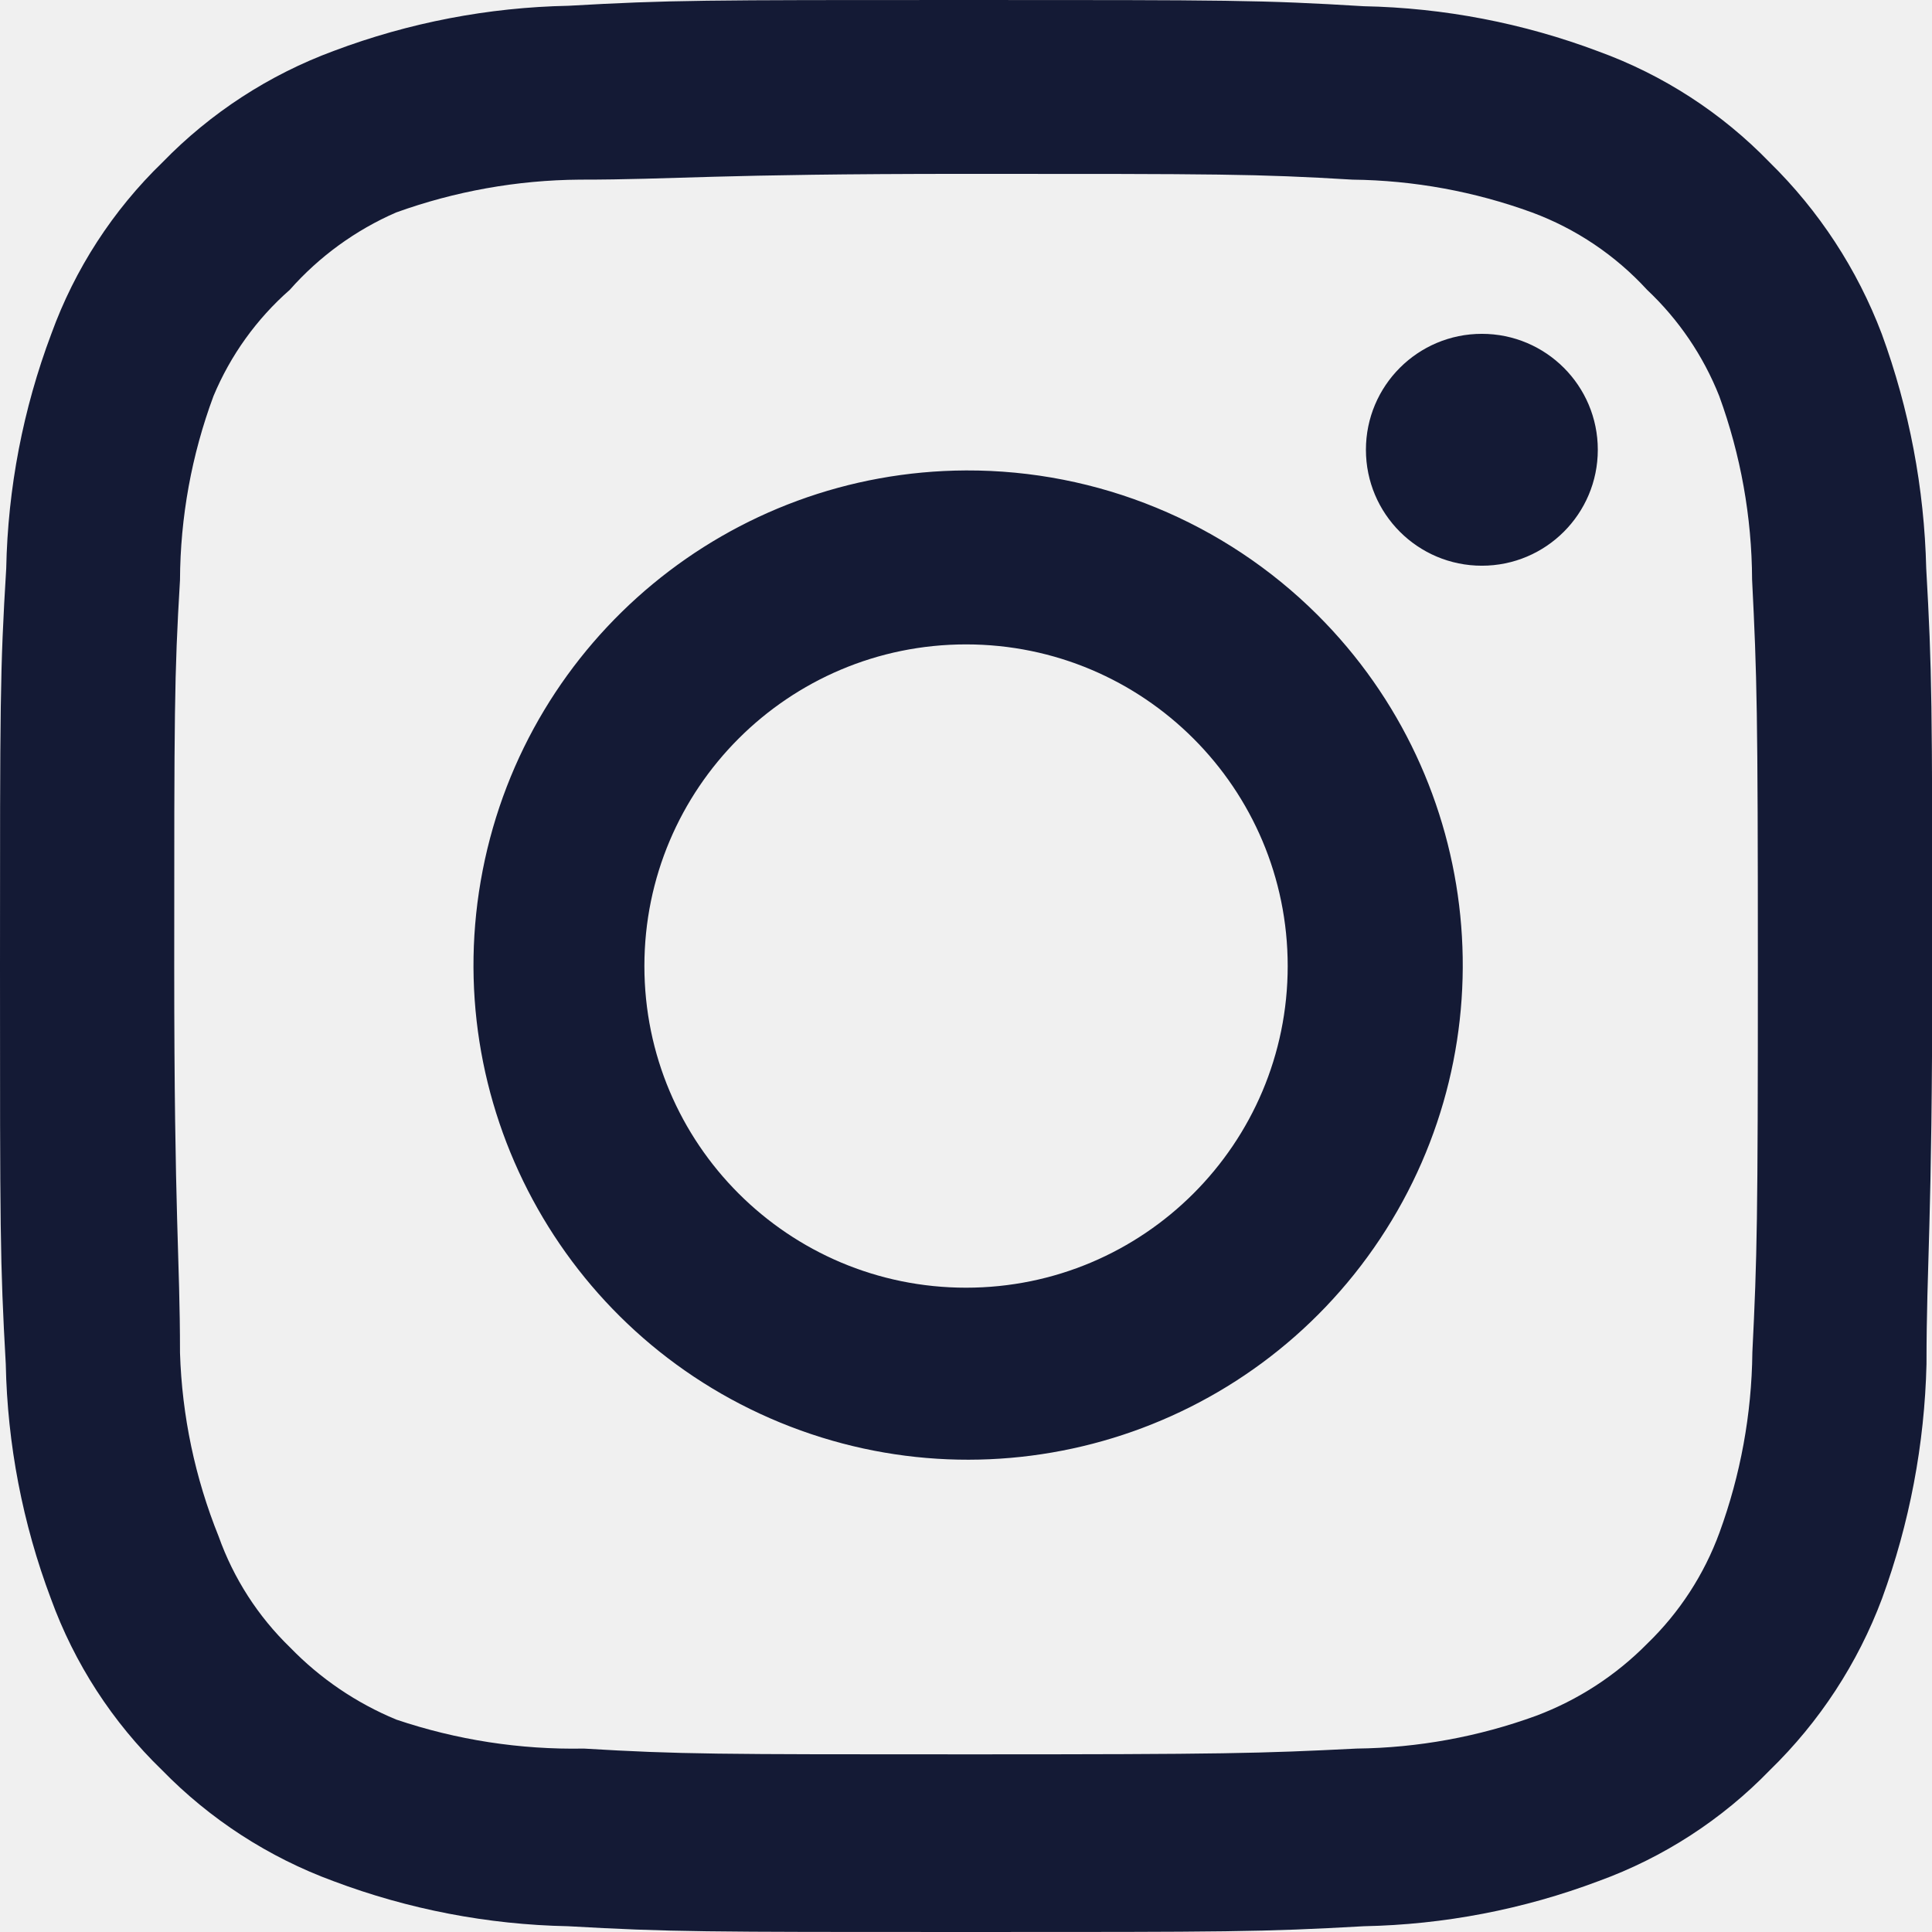
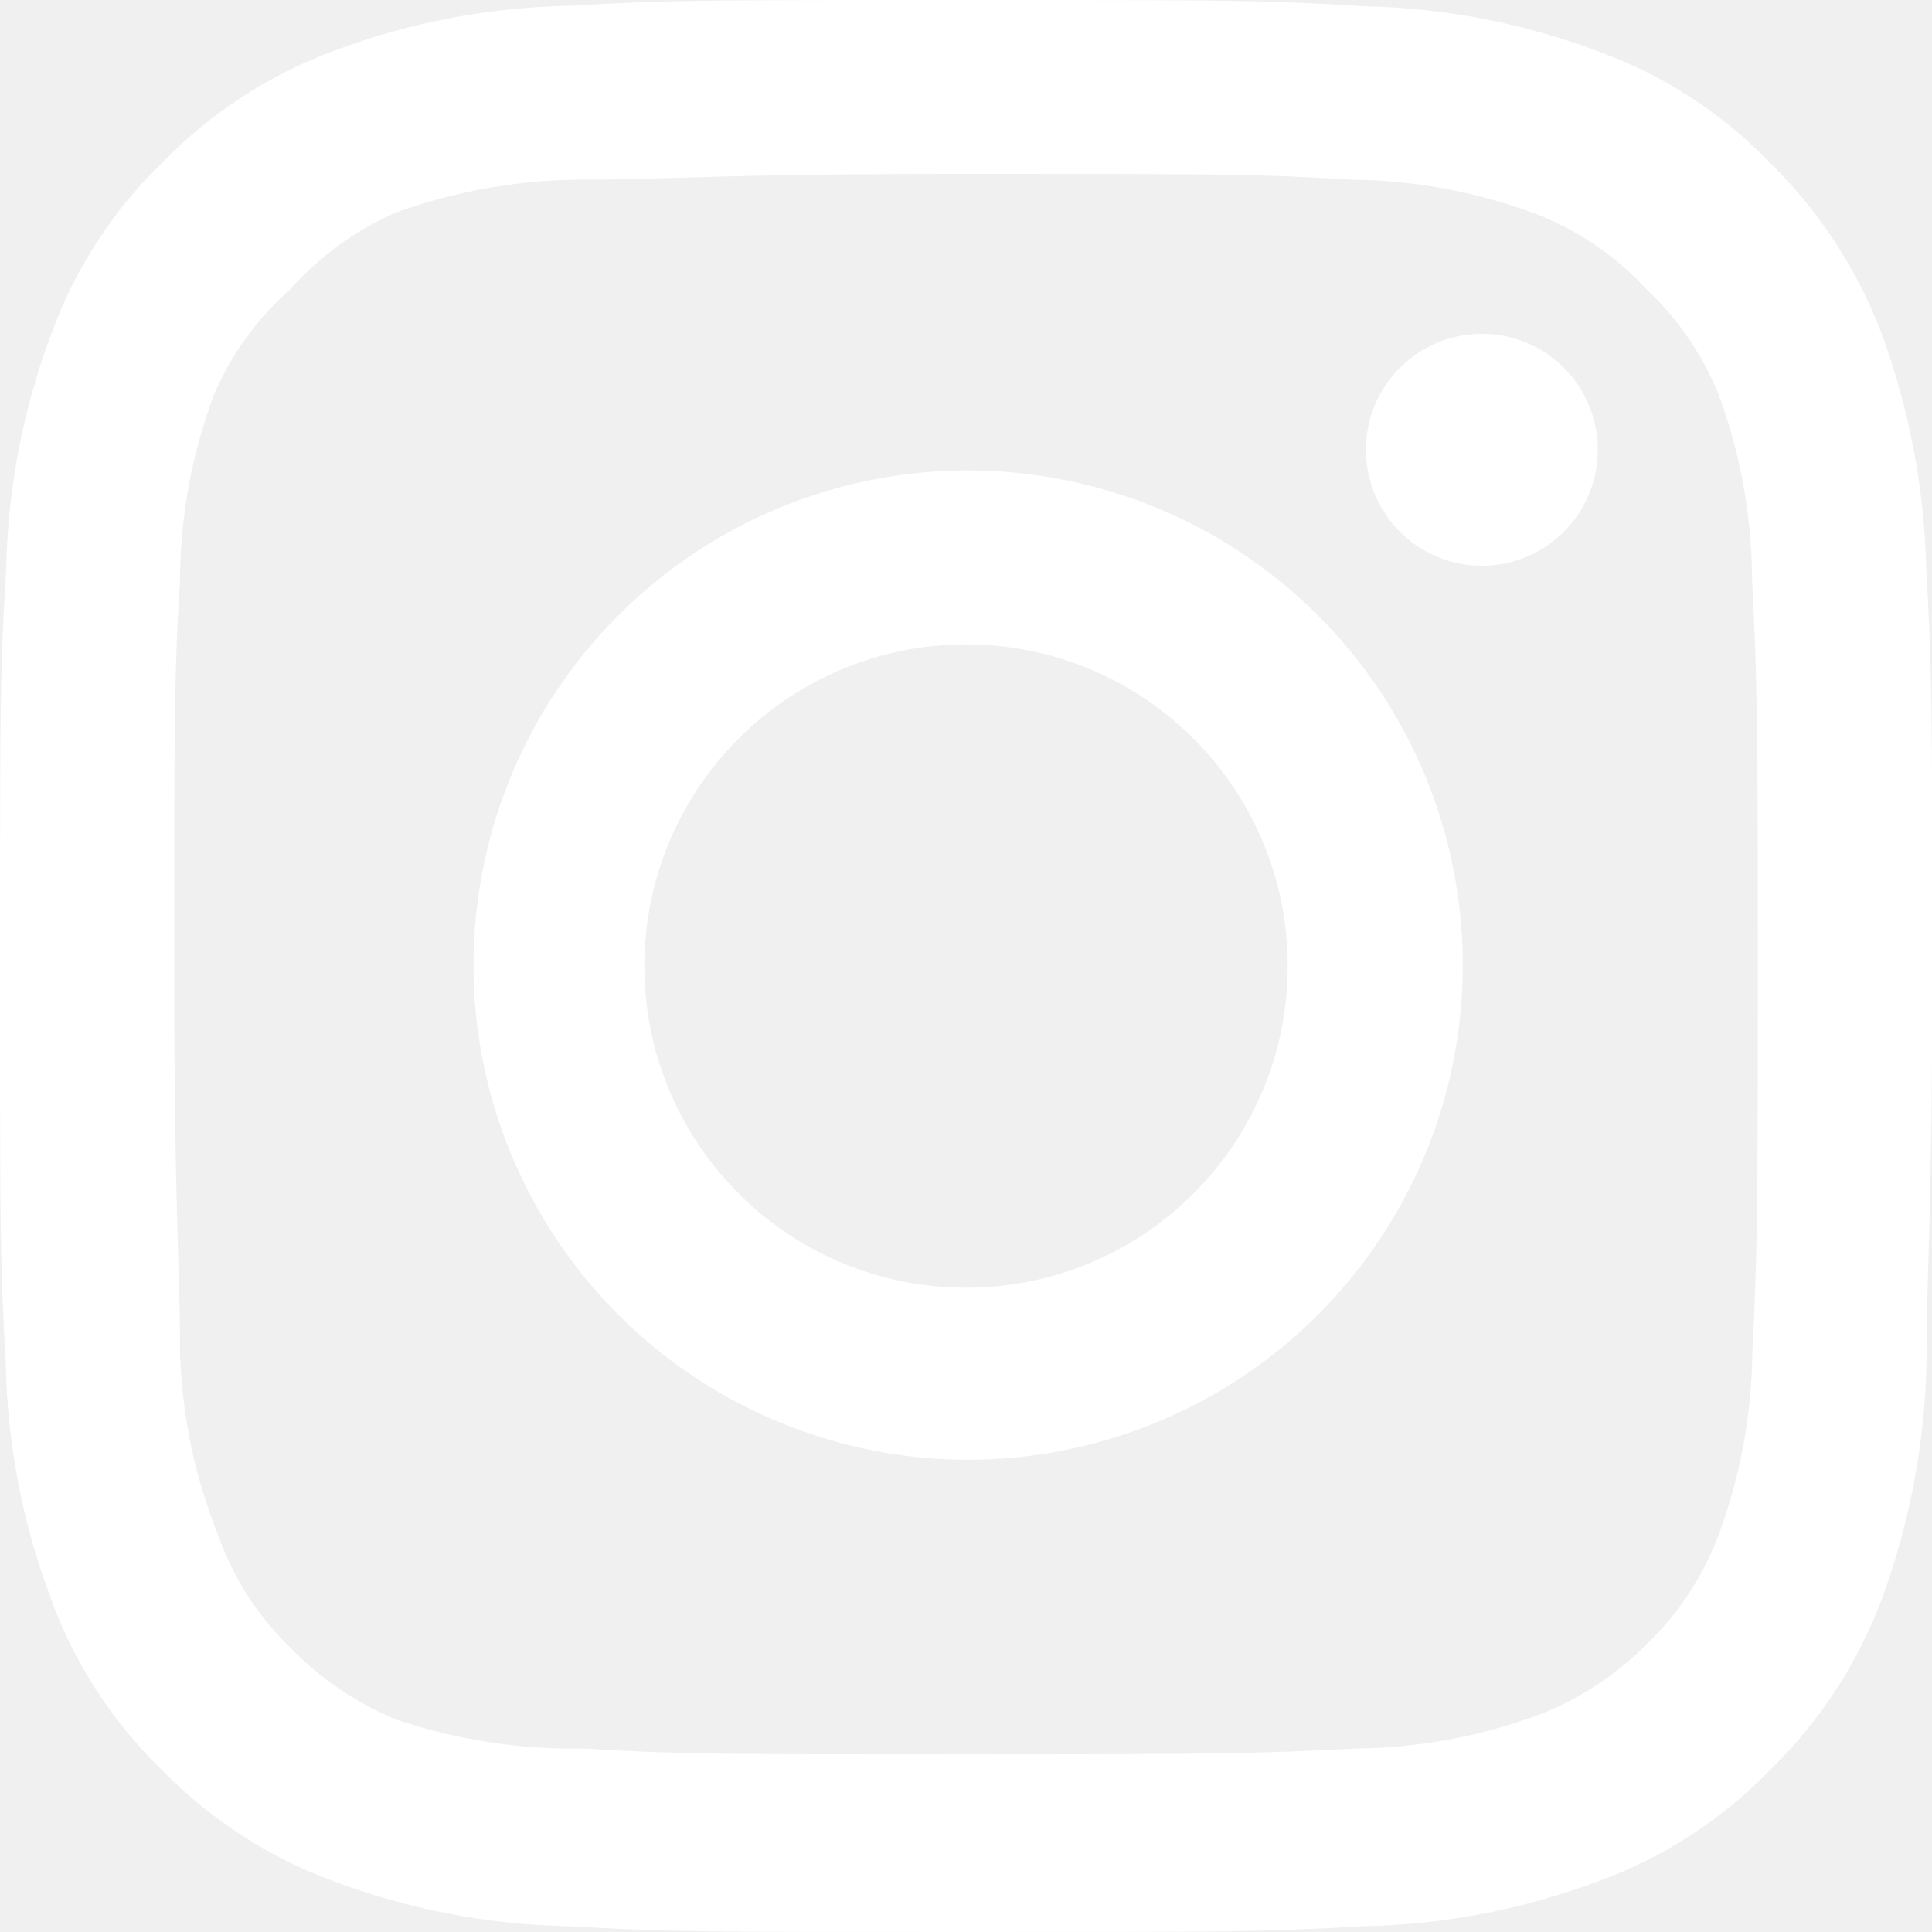
- <svg xmlns="http://www.w3.org/2000/svg" width="21.413" height="21.413" viewBox="0 0 21.413 21.413">
-   <path id="instagram_5_" data-name="instagram (5)" d="M18.424,5.7h0a1.285,1.285,0,1,0,1.285,1.285A1.285,1.285,0,0,0,18.424,5.7ZM23.349,8.3a8.126,8.126,0,0,0-.493-2.6,5.289,5.289,0,0,0-1.242-1.9,5.032,5.032,0,0,0-1.9-1.231,7.816,7.816,0,0,0-2.6-.5C15.983,2,15.619,2,12.707,2S9.43,2,8.3,2.064a7.816,7.816,0,0,0-2.6.5A5.118,5.118,0,0,0,3.8,3.8a5.032,5.032,0,0,0-1.231,1.9,7.816,7.816,0,0,0-.5,2.6C2,9.43,2,9.794,2,12.707s0,3.276.064,4.411a7.816,7.816,0,0,0,.5,2.6,5.032,5.032,0,0,0,1.231,1.9,5.118,5.118,0,0,0,1.9,1.231,7.816,7.816,0,0,0,2.6.5c1.135.064,1.5.064,4.411.064s3.276,0,4.411-.064a7.816,7.816,0,0,0,2.6-.5,5.032,5.032,0,0,0,1.9-1.231,5.193,5.193,0,0,0,1.242-1.9,8.126,8.126,0,0,0,.493-2.6c0-1.135.064-1.5.064-4.411S23.413,9.43,23.349,8.3Zm-1.927,8.694a6.006,6.006,0,0,1-.364,1.991,3.276,3.276,0,0,1-.8,1.231,3.415,3.415,0,0,1-1.231.8,6.006,6.006,0,0,1-1.991.364c-1.071.054-1.467.064-4.283.064s-3.212,0-4.283-.064a6.135,6.135,0,0,1-2.077-.321,3.5,3.5,0,0,1-1.178-.8,3.212,3.212,0,0,1-.792-1.231,5.931,5.931,0,0,1-.428-2.034c0-1.071-.064-1.467-.064-4.283s0-3.212.064-4.283A5.931,5.931,0,0,1,4.366,6.39a3.212,3.212,0,0,1,.846-1.178A3.362,3.362,0,0,1,6.39,4.355a6.135,6.135,0,0,1,2.034-.364c1.071,0,1.467-.064,4.283-.064s3.212,0,4.283.064a6.006,6.006,0,0,1,1.991.364,3.276,3.276,0,0,1,1.274.857,3.276,3.276,0,0,1,.8,1.178,6.006,6.006,0,0,1,.364,2.034c.054,1.071.064,1.467.064,4.283S21.475,15.919,21.422,16.989ZM12.707,7.214a5.482,5.482,0,1,0,3.894,1.6,5.493,5.493,0,0,0-3.894-1.6Zm0,9.058a3.565,3.565,0,1,1,3.565-3.565,3.565,3.565,0,0,1-3.565,3.565Z" transform="translate(-2 -2)" fill="#141a35" />
+ <svg xmlns="http://www.w3.org/2000/svg" width="21.413" height="21.413" viewBox="0 0 21.413 21.413" fill="#FFF">
+   <path id="instagram_5_" data-name="instagram (5)" d="M18.424,5.7h0a1.285,1.285,0,1,0,1.285,1.285A1.285,1.285,0,0,0,18.424,5.7ZM23.349,8.3a8.126,8.126,0,0,0-.493-2.6,5.289,5.289,0,0,0-1.242-1.9,5.032,5.032,0,0,0-1.9-1.231,7.816,7.816,0,0,0-2.6-.5C15.983,2,15.619,2,12.707,2S9.43,2,8.3,2.064a7.816,7.816,0,0,0-2.6.5A5.118,5.118,0,0,0,3.8,3.8a5.032,5.032,0,0,0-1.231,1.9,7.816,7.816,0,0,0-.5,2.6C2,9.43,2,9.794,2,12.707s0,3.276.064,4.411a7.816,7.816,0,0,0,.5,2.6,5.032,5.032,0,0,0,1.231,1.9,5.118,5.118,0,0,0,1.9,1.231,7.816,7.816,0,0,0,2.6.5c1.135.064,1.5.064,4.411.064s3.276,0,4.411-.064a7.816,7.816,0,0,0,2.6-.5,5.032,5.032,0,0,0,1.9-1.231,5.193,5.193,0,0,0,1.242-1.9,8.126,8.126,0,0,0,.493-2.6c0-1.135.064-1.5.064-4.411S23.413,9.43,23.349,8.3Zm-1.927,8.694a6.006,6.006,0,0,1-.364,1.991,3.276,3.276,0,0,1-.8,1.231,3.415,3.415,0,0,1-1.231.8,6.006,6.006,0,0,1-1.991.364c-1.071.054-1.467.064-4.283.064s-3.212,0-4.283-.064a6.135,6.135,0,0,1-2.077-.321,3.5,3.5,0,0,1-1.178-.8,3.212,3.212,0,0,1-.792-1.231,5.931,5.931,0,0,1-.428-2.034c0-1.071-.064-1.467-.064-4.283s0-3.212.064-4.283A5.931,5.931,0,0,1,4.366,6.39a3.212,3.212,0,0,1,.846-1.178A3.362,3.362,0,0,1,6.39,4.355a6.135,6.135,0,0,1,2.034-.364c1.071,0,1.467-.064,4.283-.064s3.212,0,4.283.064a6.006,6.006,0,0,1,1.991.364,3.276,3.276,0,0,1,1.274.857,3.276,3.276,0,0,1,.8,1.178,6.006,6.006,0,0,1,.364,2.034c.054,1.071.064,1.467.064,4.283S21.475,15.919,21.422,16.989ZM12.707,7.214a5.482,5.482,0,1,0,3.894,1.6,5.493,5.493,0,0,0-3.894-1.6Zm0,9.058a3.565,3.565,0,1,1,3.565-3.565,3.565,3.565,0,0,1-3.565,3.565Z" transform="translate(-2 -2)" fill="#FFF" />
</svg>
